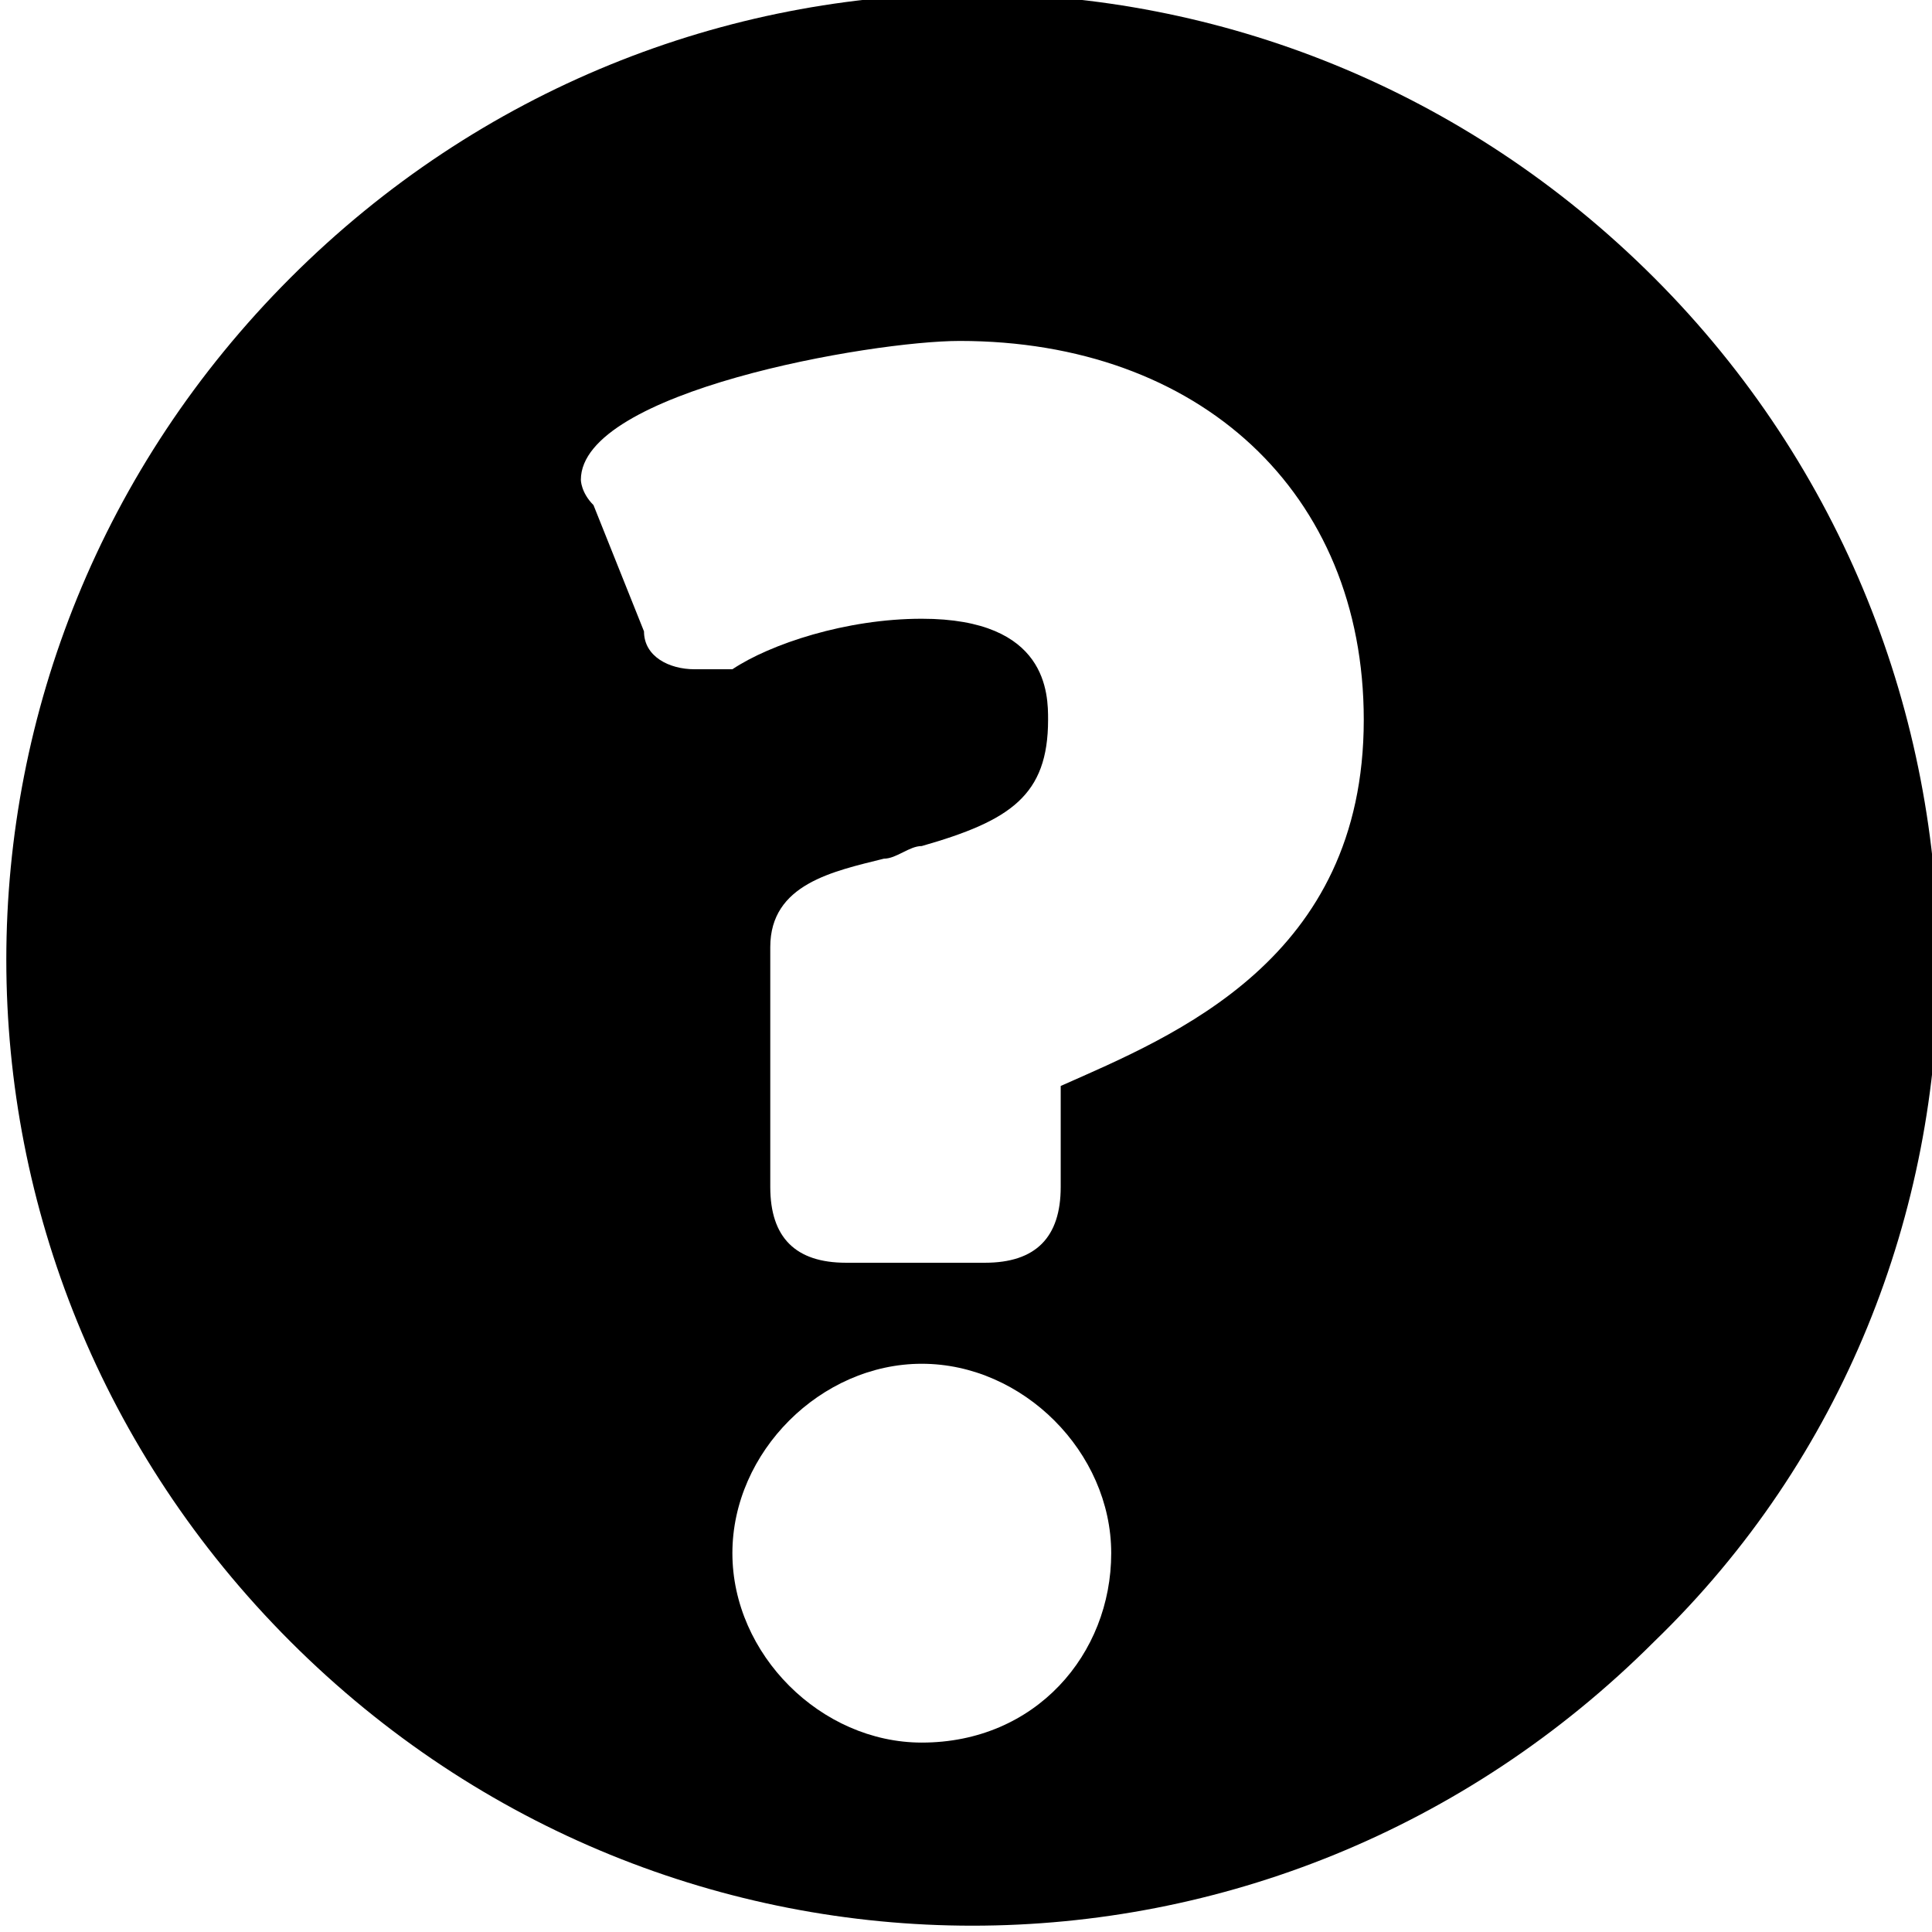
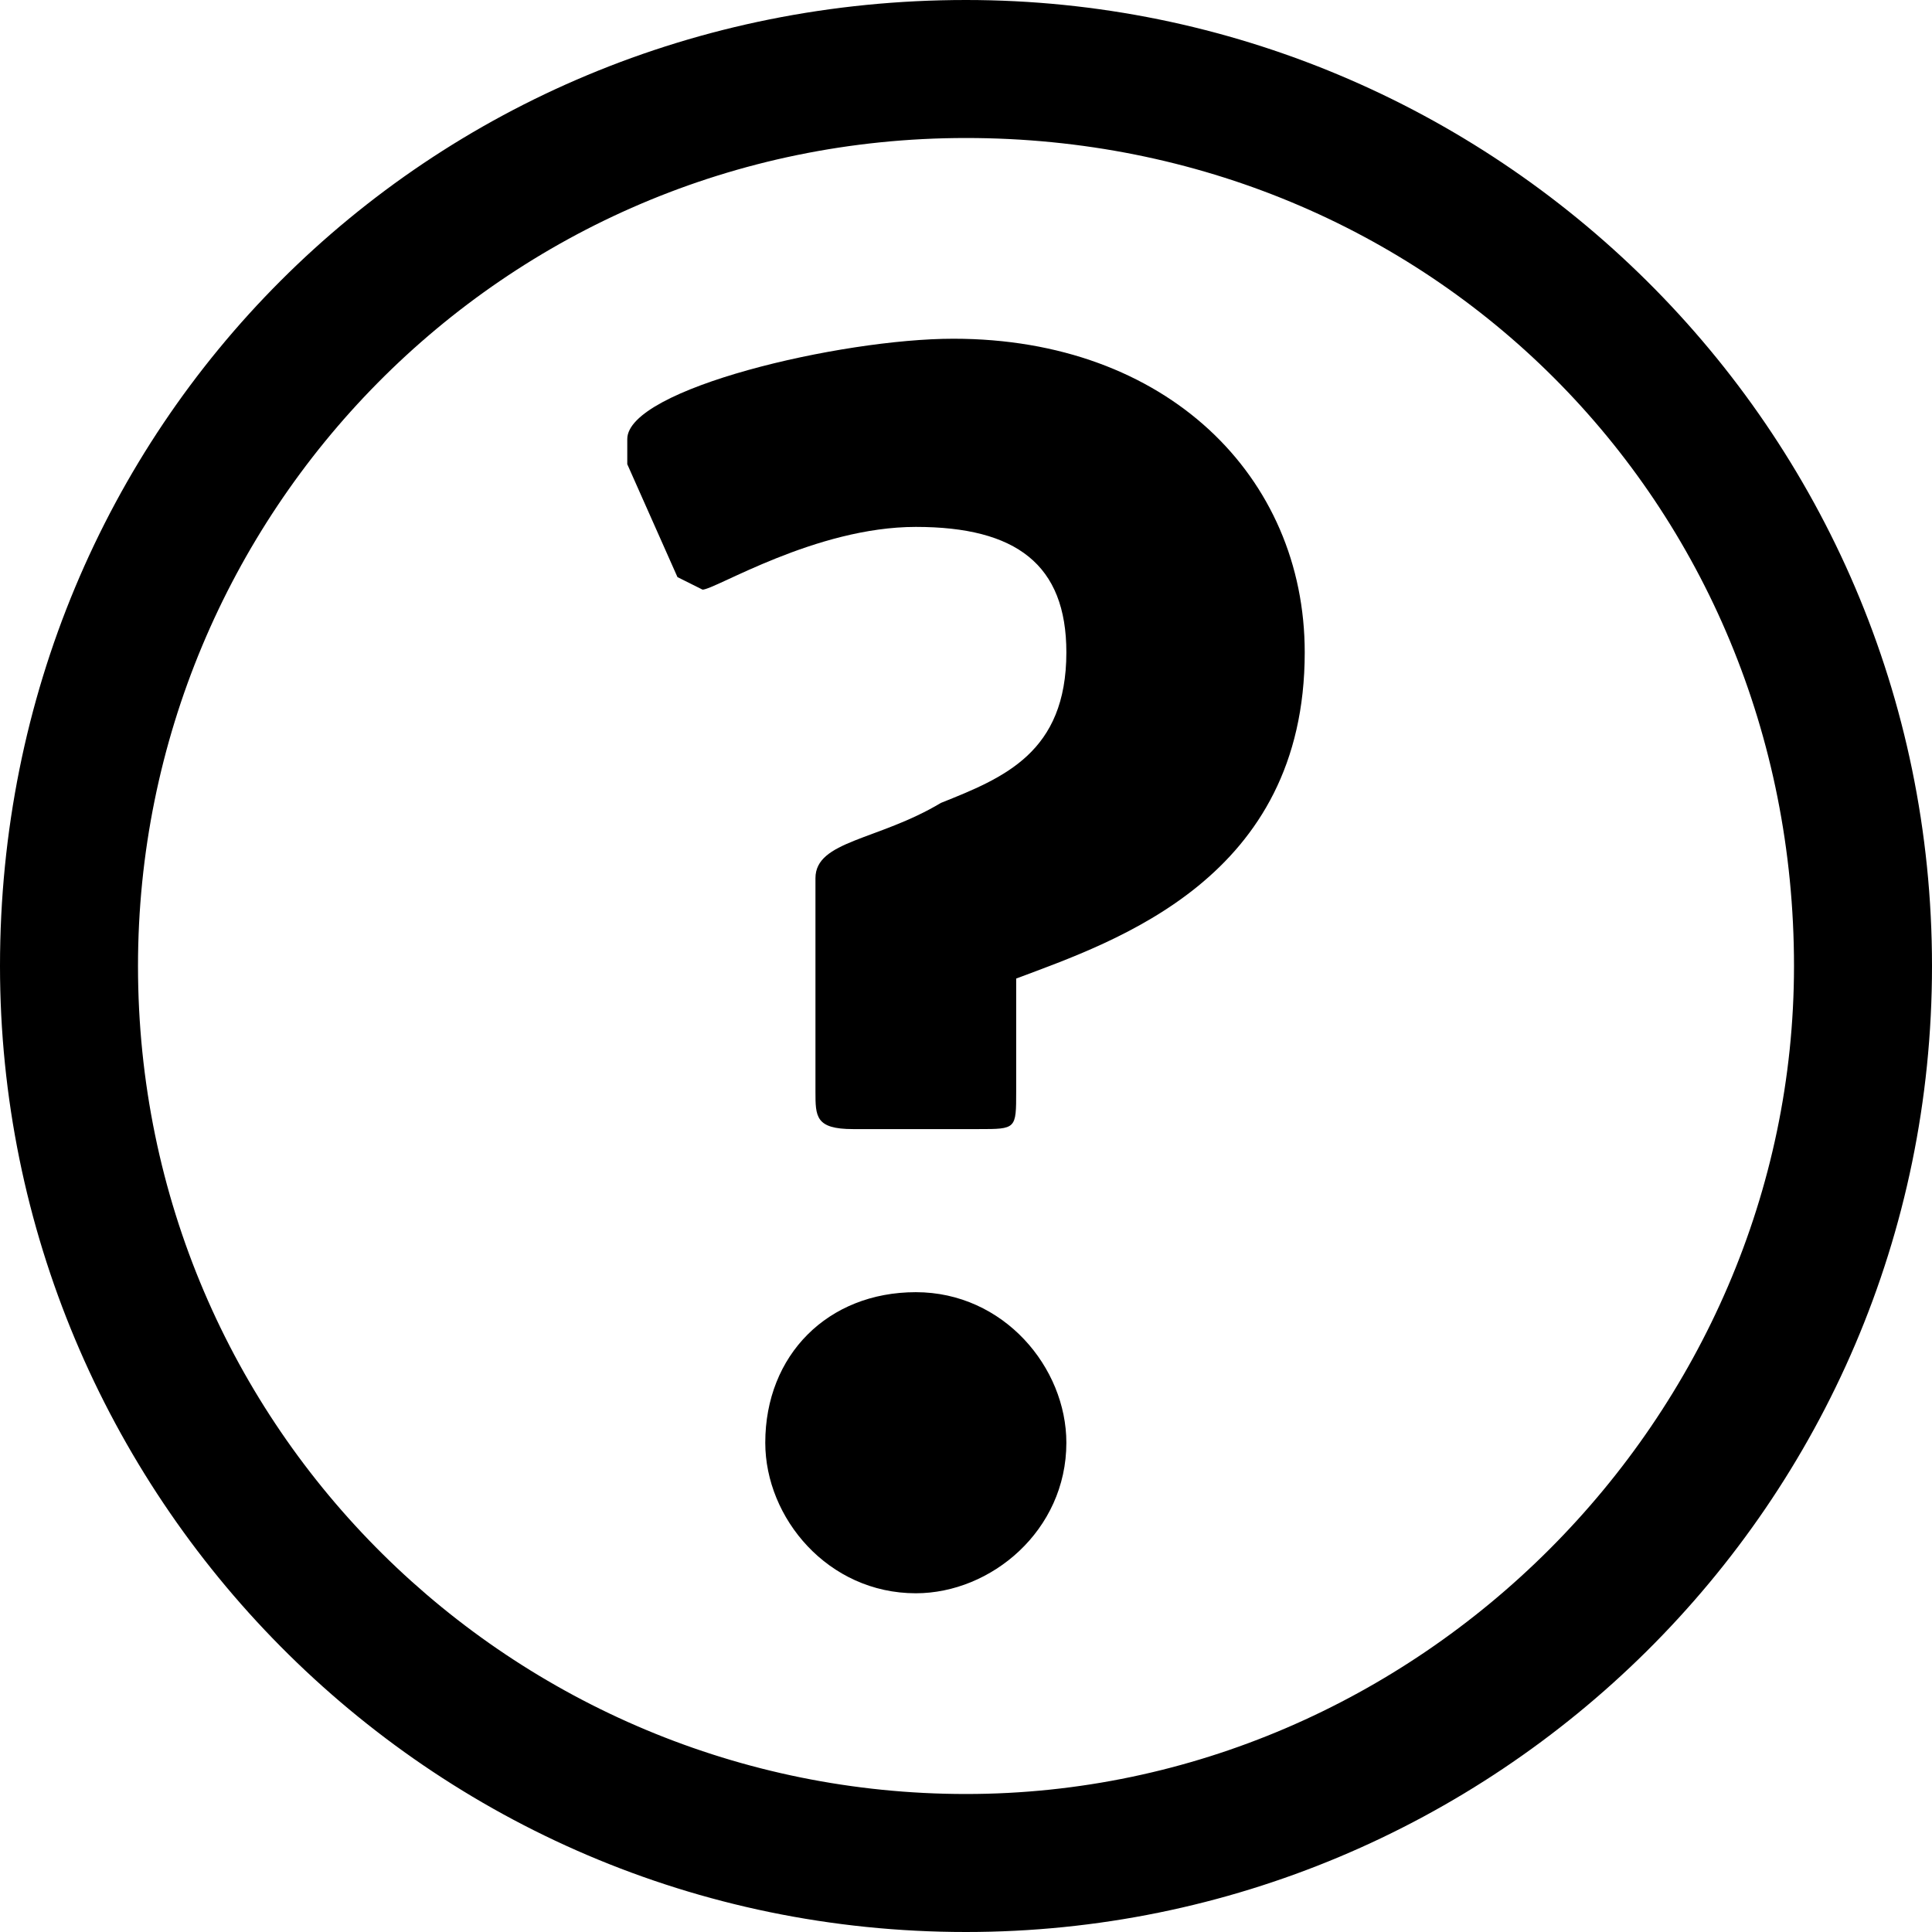
- <svg xmlns="http://www.w3.org/2000/svg" version="1.1" id="Layer_1" x="0px" y="0px" width="15.3px" height="15.3px" viewBox="0 0 15.3 15.3" enable-background="new 0 0 15.3 15.3" xml:space="preserve">
-   <path class="help" d="M13.1,2.2c-3-3-7.8-3-10.8,0S-0.7,10,2.3,13s7.8,3,10.8,0C16.1,10.1,16.1,5.2,13.1,2.2z M7.3,13.8c-0.8,0-1.5-0.7-1.5-1.5c0-0.801,0.7-1.5,1.5-1.5c0.8,0,1.5,0.699,1.5,1.5C8.8,13.1,8.201,13.8,7.3,13.8z M8.4,8.6v0.8c0,0.4-0.199,0.6-0.6,0.6H6.7C6.3,10,6.1,9.8,6.1,9.4V7.5C6.1,7,6.6,6.9,7,6.8c0.1,0,0.2-0.1,0.3-0.1c0.7-0.2,1-0.4,1-1c0-0.2,0-0.8-1-0.8c-0.6,0-1.2,0.2-1.5,0.4c-0.2,0-0.3,0-0.3,0C5.3,5.3,5.1,5.2,5.1,5L4.7,4C4.6,3.9,4.6,3.8,4.6,3.8c0-0.7,2.3-1.1,3-1.1c1.899,0,3.2,1.2,3.2,3C10.8,7.6,9.3,8.201,8.4,8.6z" />
+ <svg xmlns="http://www.w3.org/2000/svg" version="1.1" x="0px" y="0px" width="15.4px" height="15.4px" viewBox="0 0 15.4 15.4" enable-background="new 0 0 15.4 15.4" xml:space="preserve">
+   <defs>
+ </defs>
+   <g>
+     <path d="M7.3,10.3c-0.7,0-1.2,0.5-1.2,1.2c0,0.6,0.5,1.2,1.2,1.2c0.6,0,1.2-0.5,1.2-1.2C8.5,10.9,8,10.3,7.3,10.3z" />
+     <path d="M7.6,2.7C6.7,2.7,5,3.1,5,3.5l0,0.2l0.4,0.9l0.2,0.1c0.1,0,0.9-0.5,1.7-0.5c0.8,0,1.2,0.3,1.2,1c0,0.8-0.5,1-1,1.2   C7,6.7,6.5,6.7,6.5,7v1.7c0,0.2,0,0.3,0.3,0.3h1c0.3,0,0.3,0,0.3-0.3V7.8c0.8-0.3,2.3-0.8,2.3-2.6C10.4,3.8,9.3,2.7,7.6,2.7z" />
+     <path d="M7.7,0C3.4,0,0,3.4,0,7.7c0,4.2,3.4,7.7,7.7,7.7c4.2,0,7.7-3.4,7.7-7.7C15.4,3.4,11.9,0,7.7,0z M7.7,14.3   c-3.6,0-6.6-2.9-6.6-6.6c0-3.6,2.9-6.6,6.6-6.6s6.6,2.9,6.6,6.6C14.3,11.3,11.3,14.3,7.7,14.3z" />
+   </g>
</svg>
